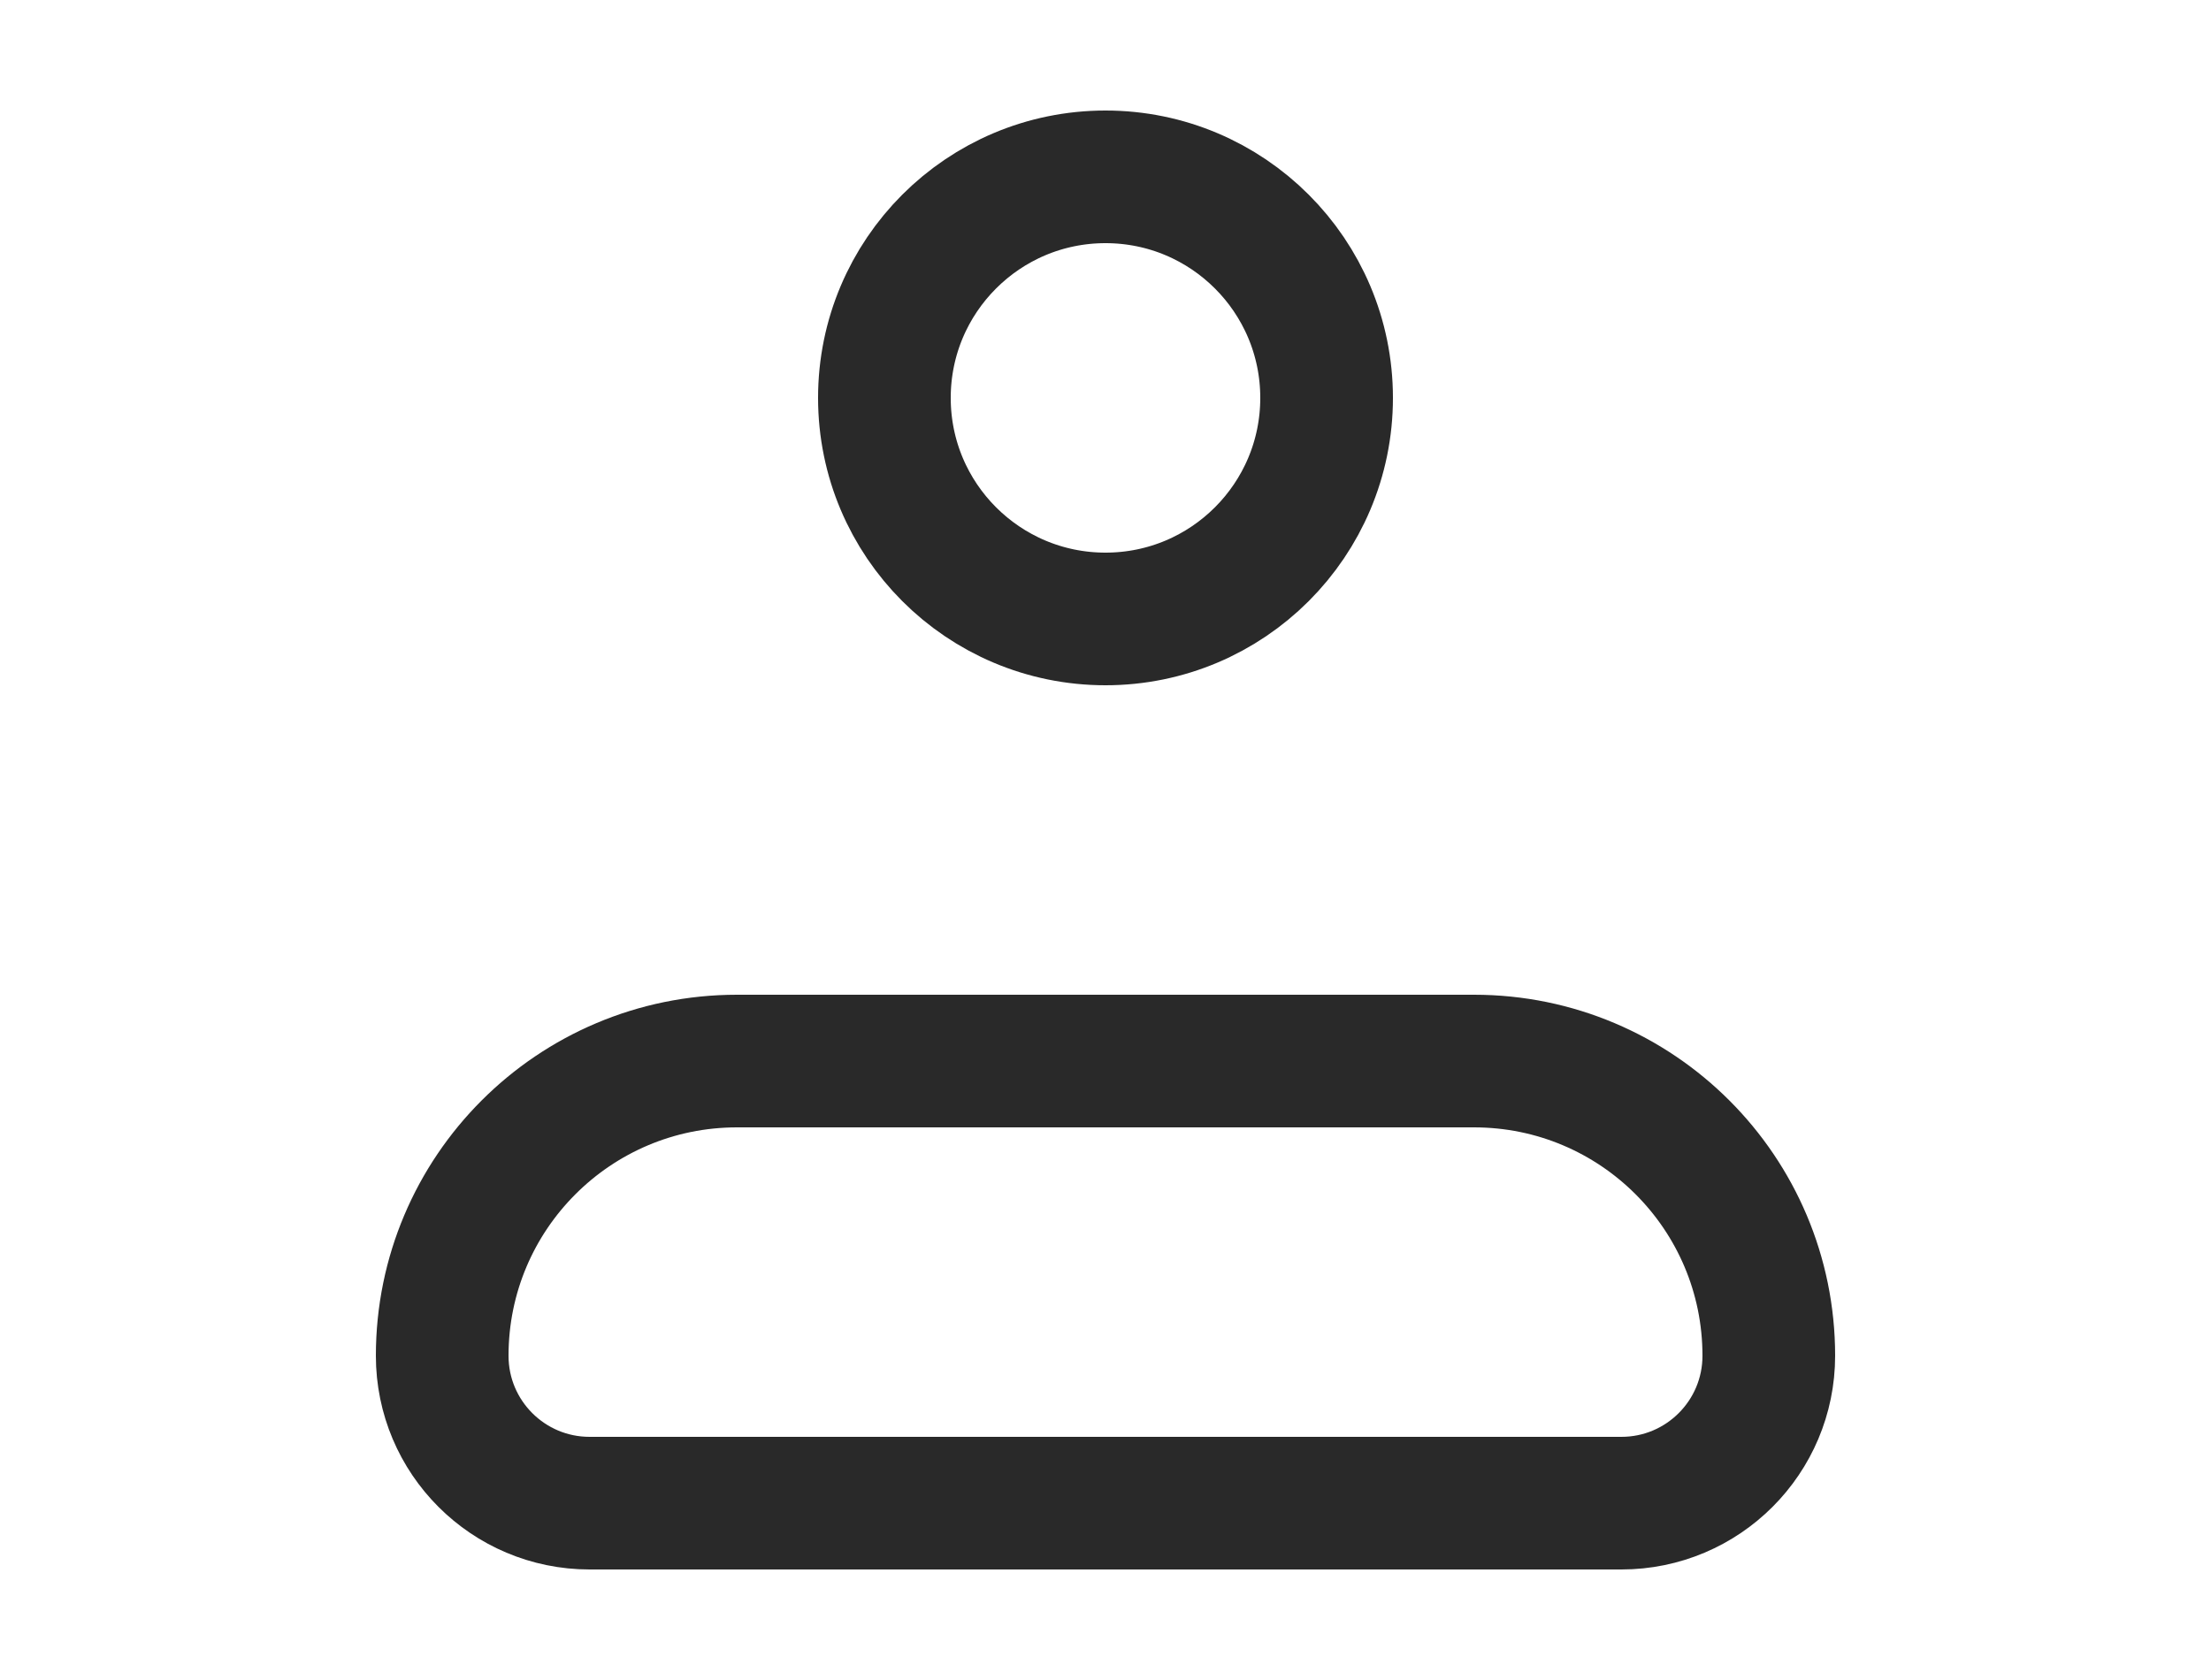
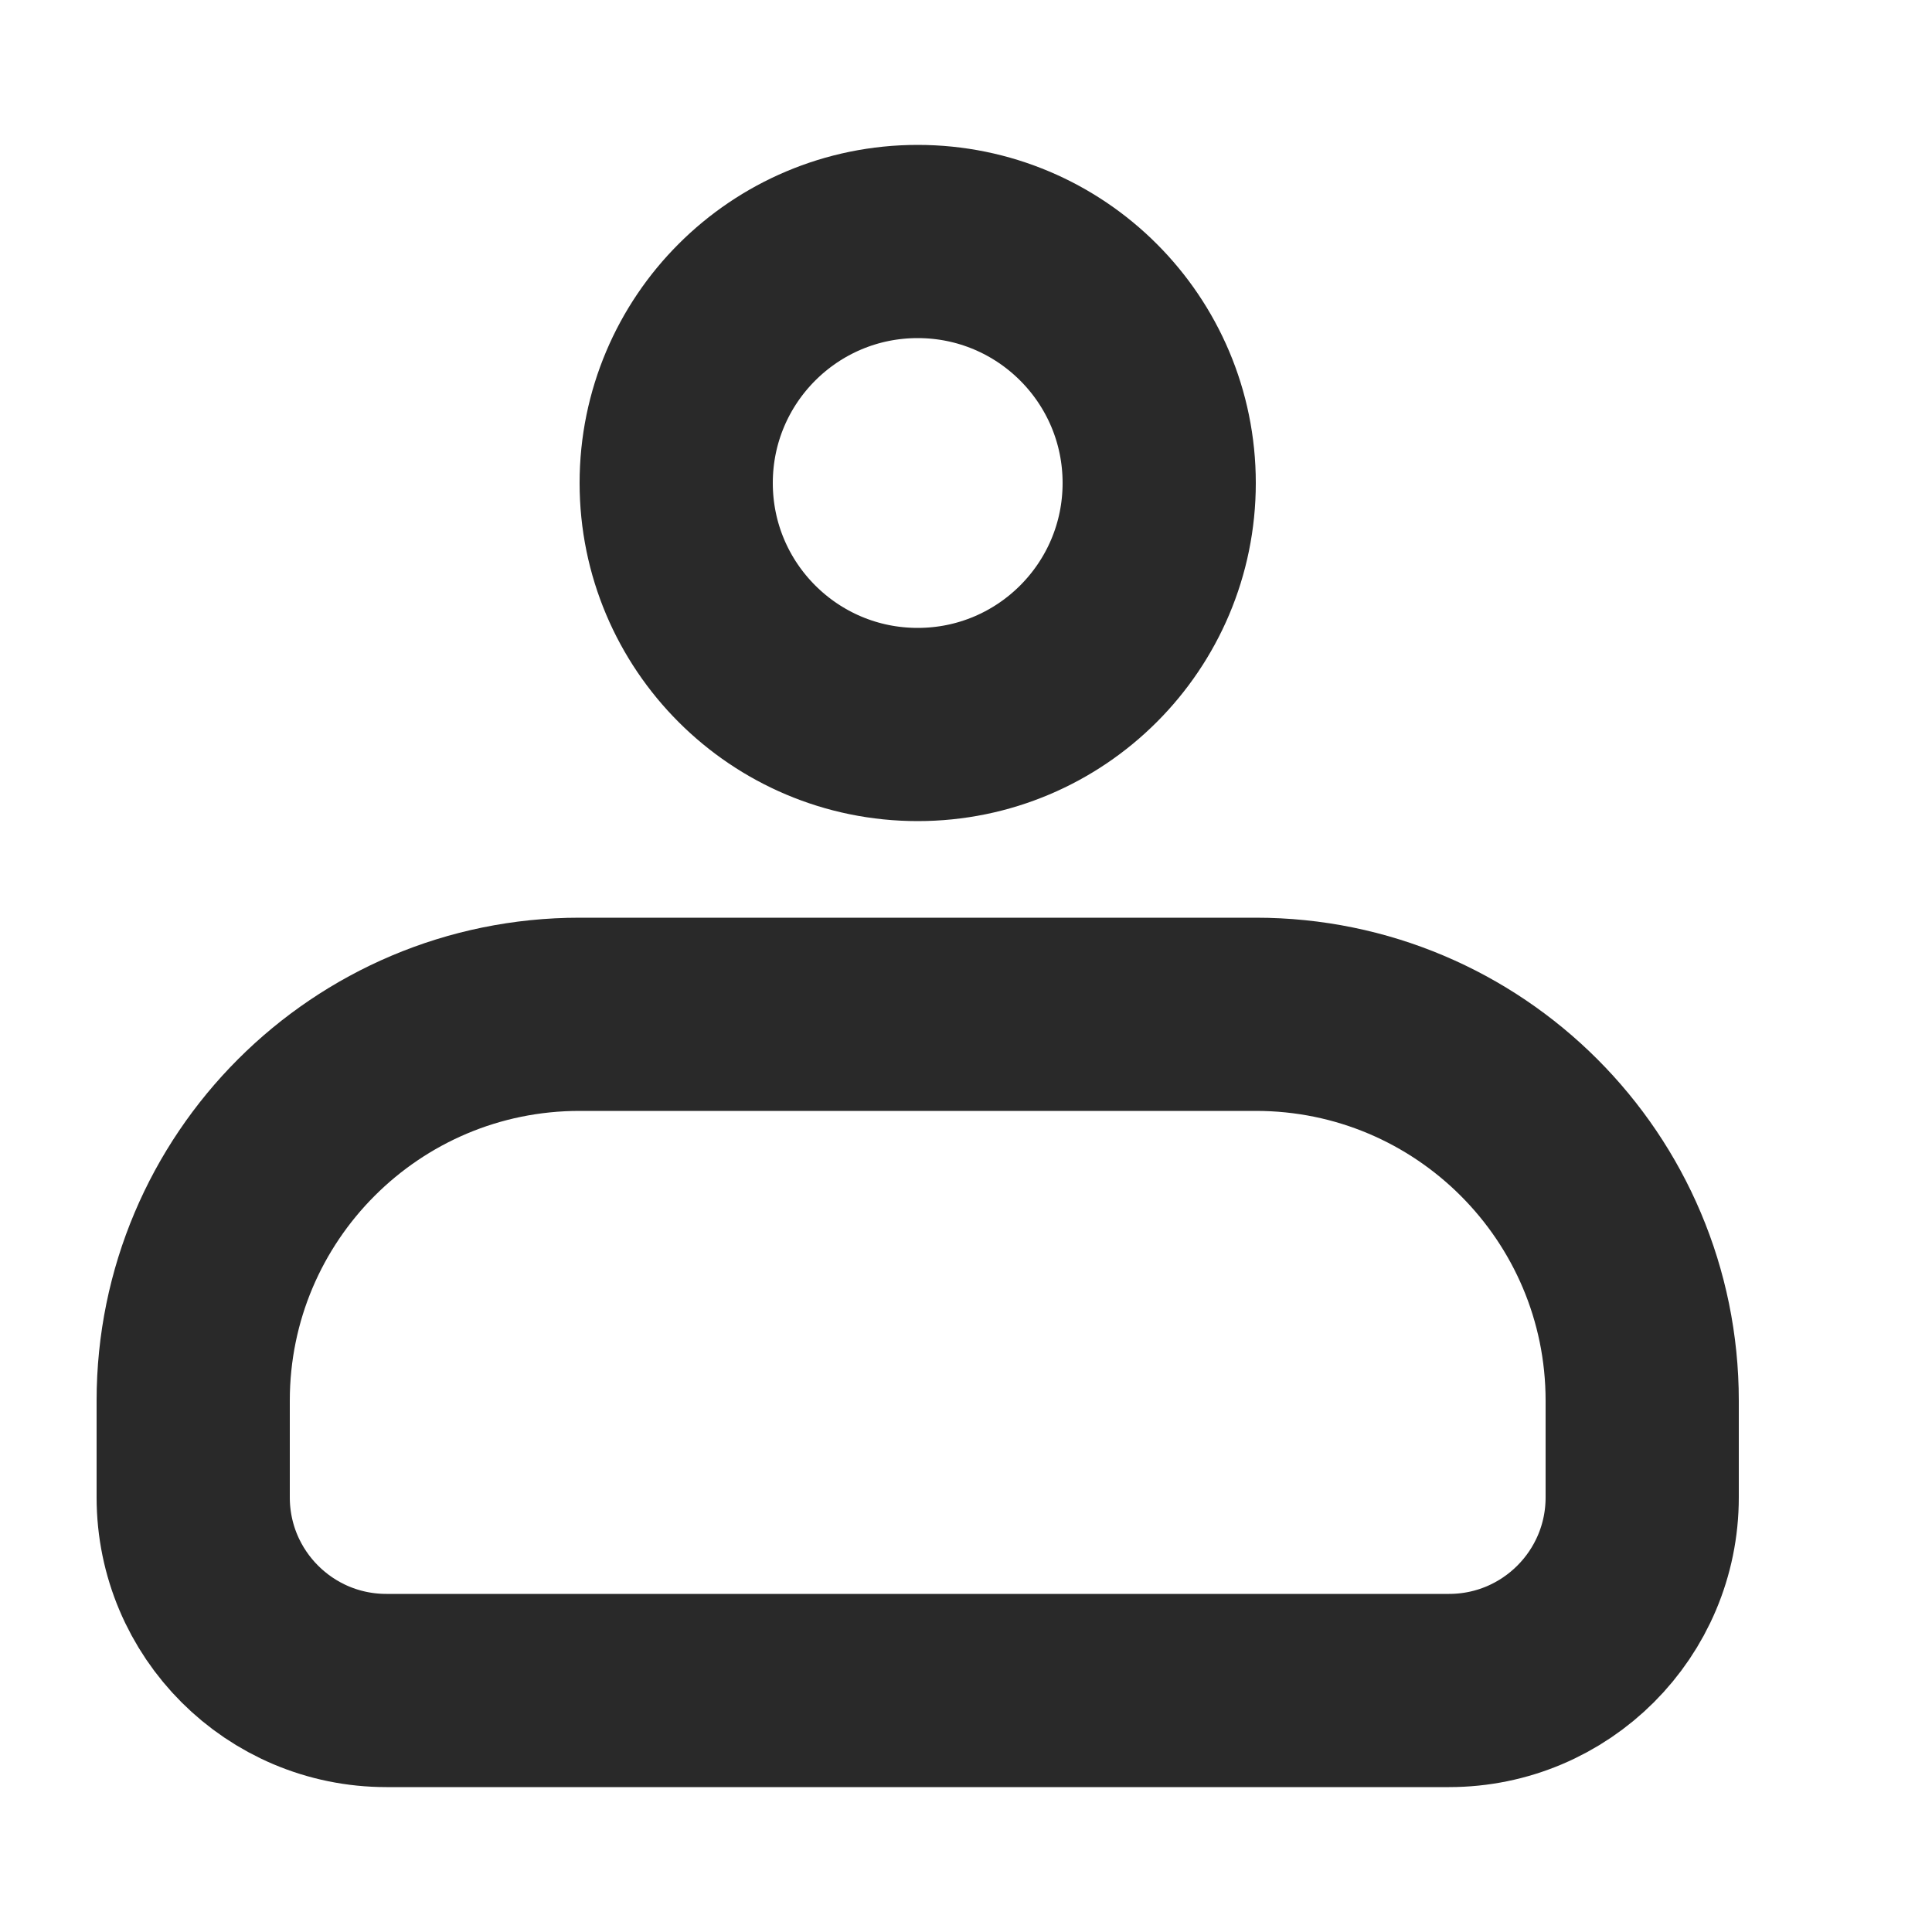
- <svg xmlns="http://www.w3.org/2000/svg" width="25" height="19" viewBox="0 0 25 19" fill="none">
-   <circle cx="12.5" cy="4.5" r="2.5" stroke="#292929" stroke-width="1.5" />
-   <path d="M5 15.333C5 13.492 6.492 12 8.333 12H16.667C18.508 12 20 13.492 20 15.333C20 16.254 19.254 17 18.333 17H6.667C5.746 17 5 16.254 5 15.333Z" stroke="#292929" stroke-width="1.5" stroke-linejoin="round" />
+ <svg xmlns="http://www.w3.org/2000/svg" width="20" height="20" viewBox="0 0 20 20" fill="none">
+   <circle cx="9.5" cy="5" r="2.5" stroke="#292929" stroke-width="2" />
+   <path d="M2 14.5C2 12.291 3.791 10.5 6 10.5H13C15.209 10.5 17 12.291 17 14.5V15.5C17 16.605 16.105 17.5 15 17.5H4C2.895 17.5 2 16.605 2 15.5V14.5Z" stroke="#292929" stroke-width="2" stroke-linejoin="round" />
</svg>
